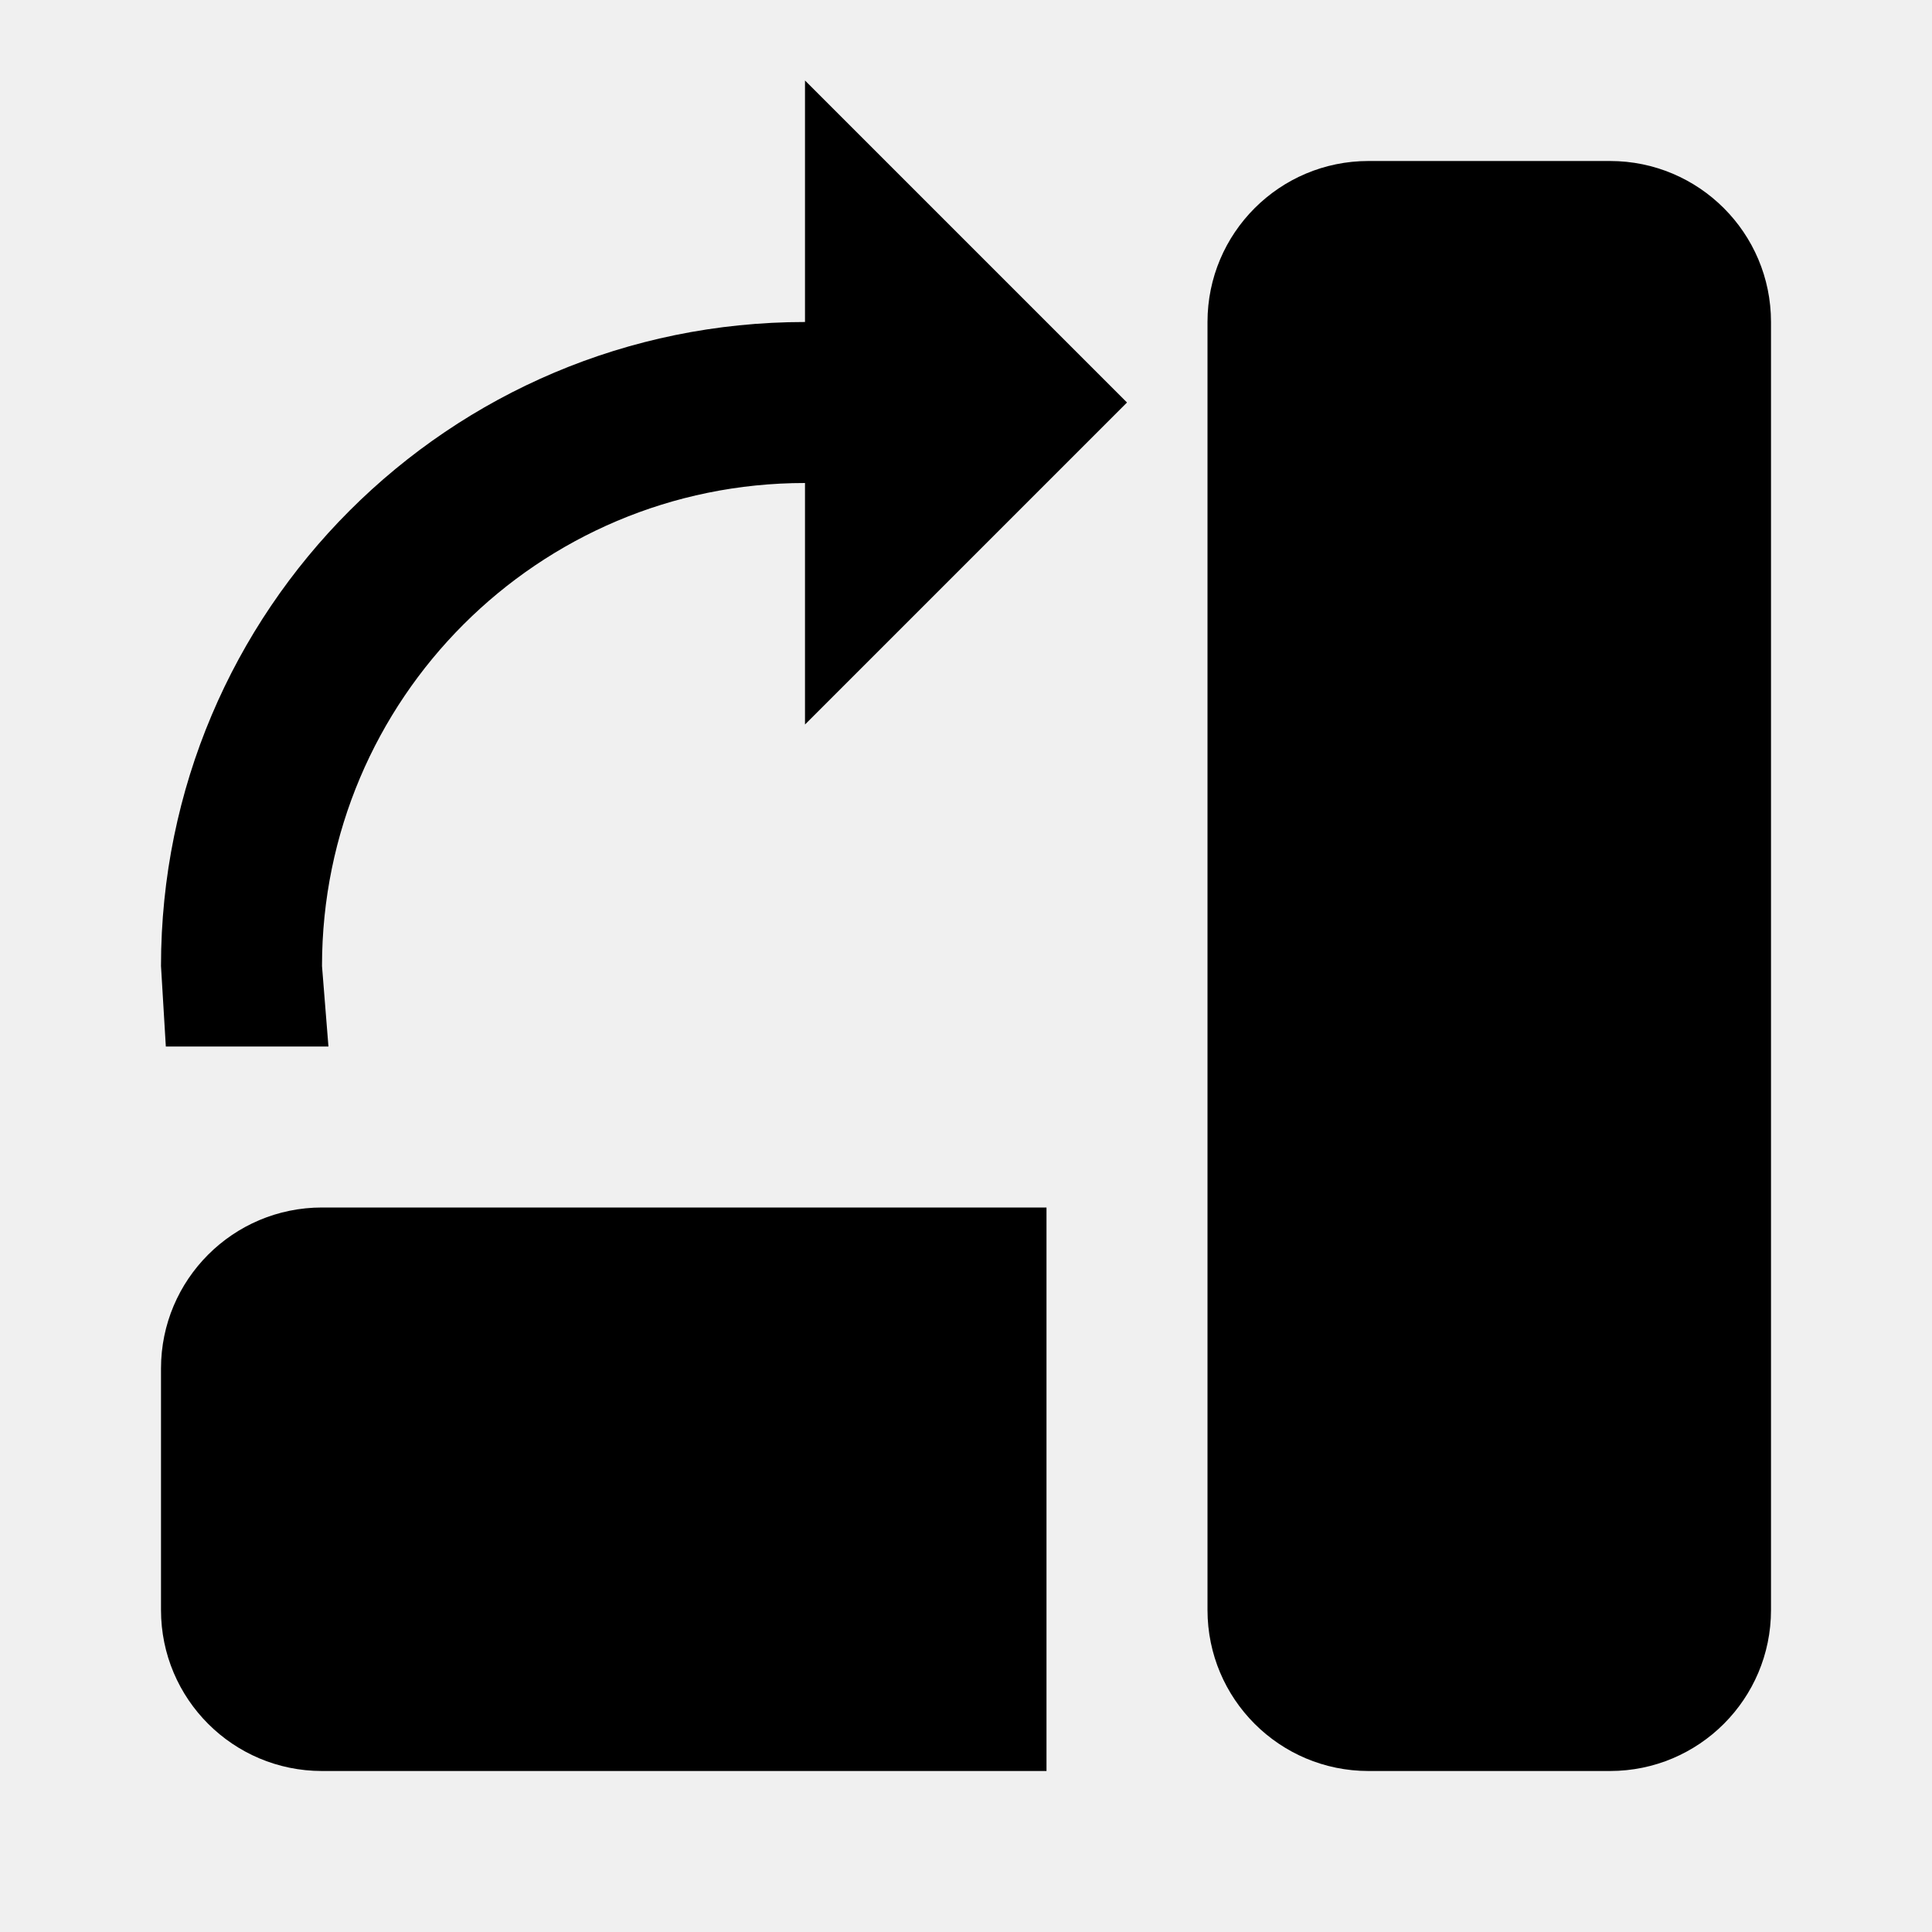
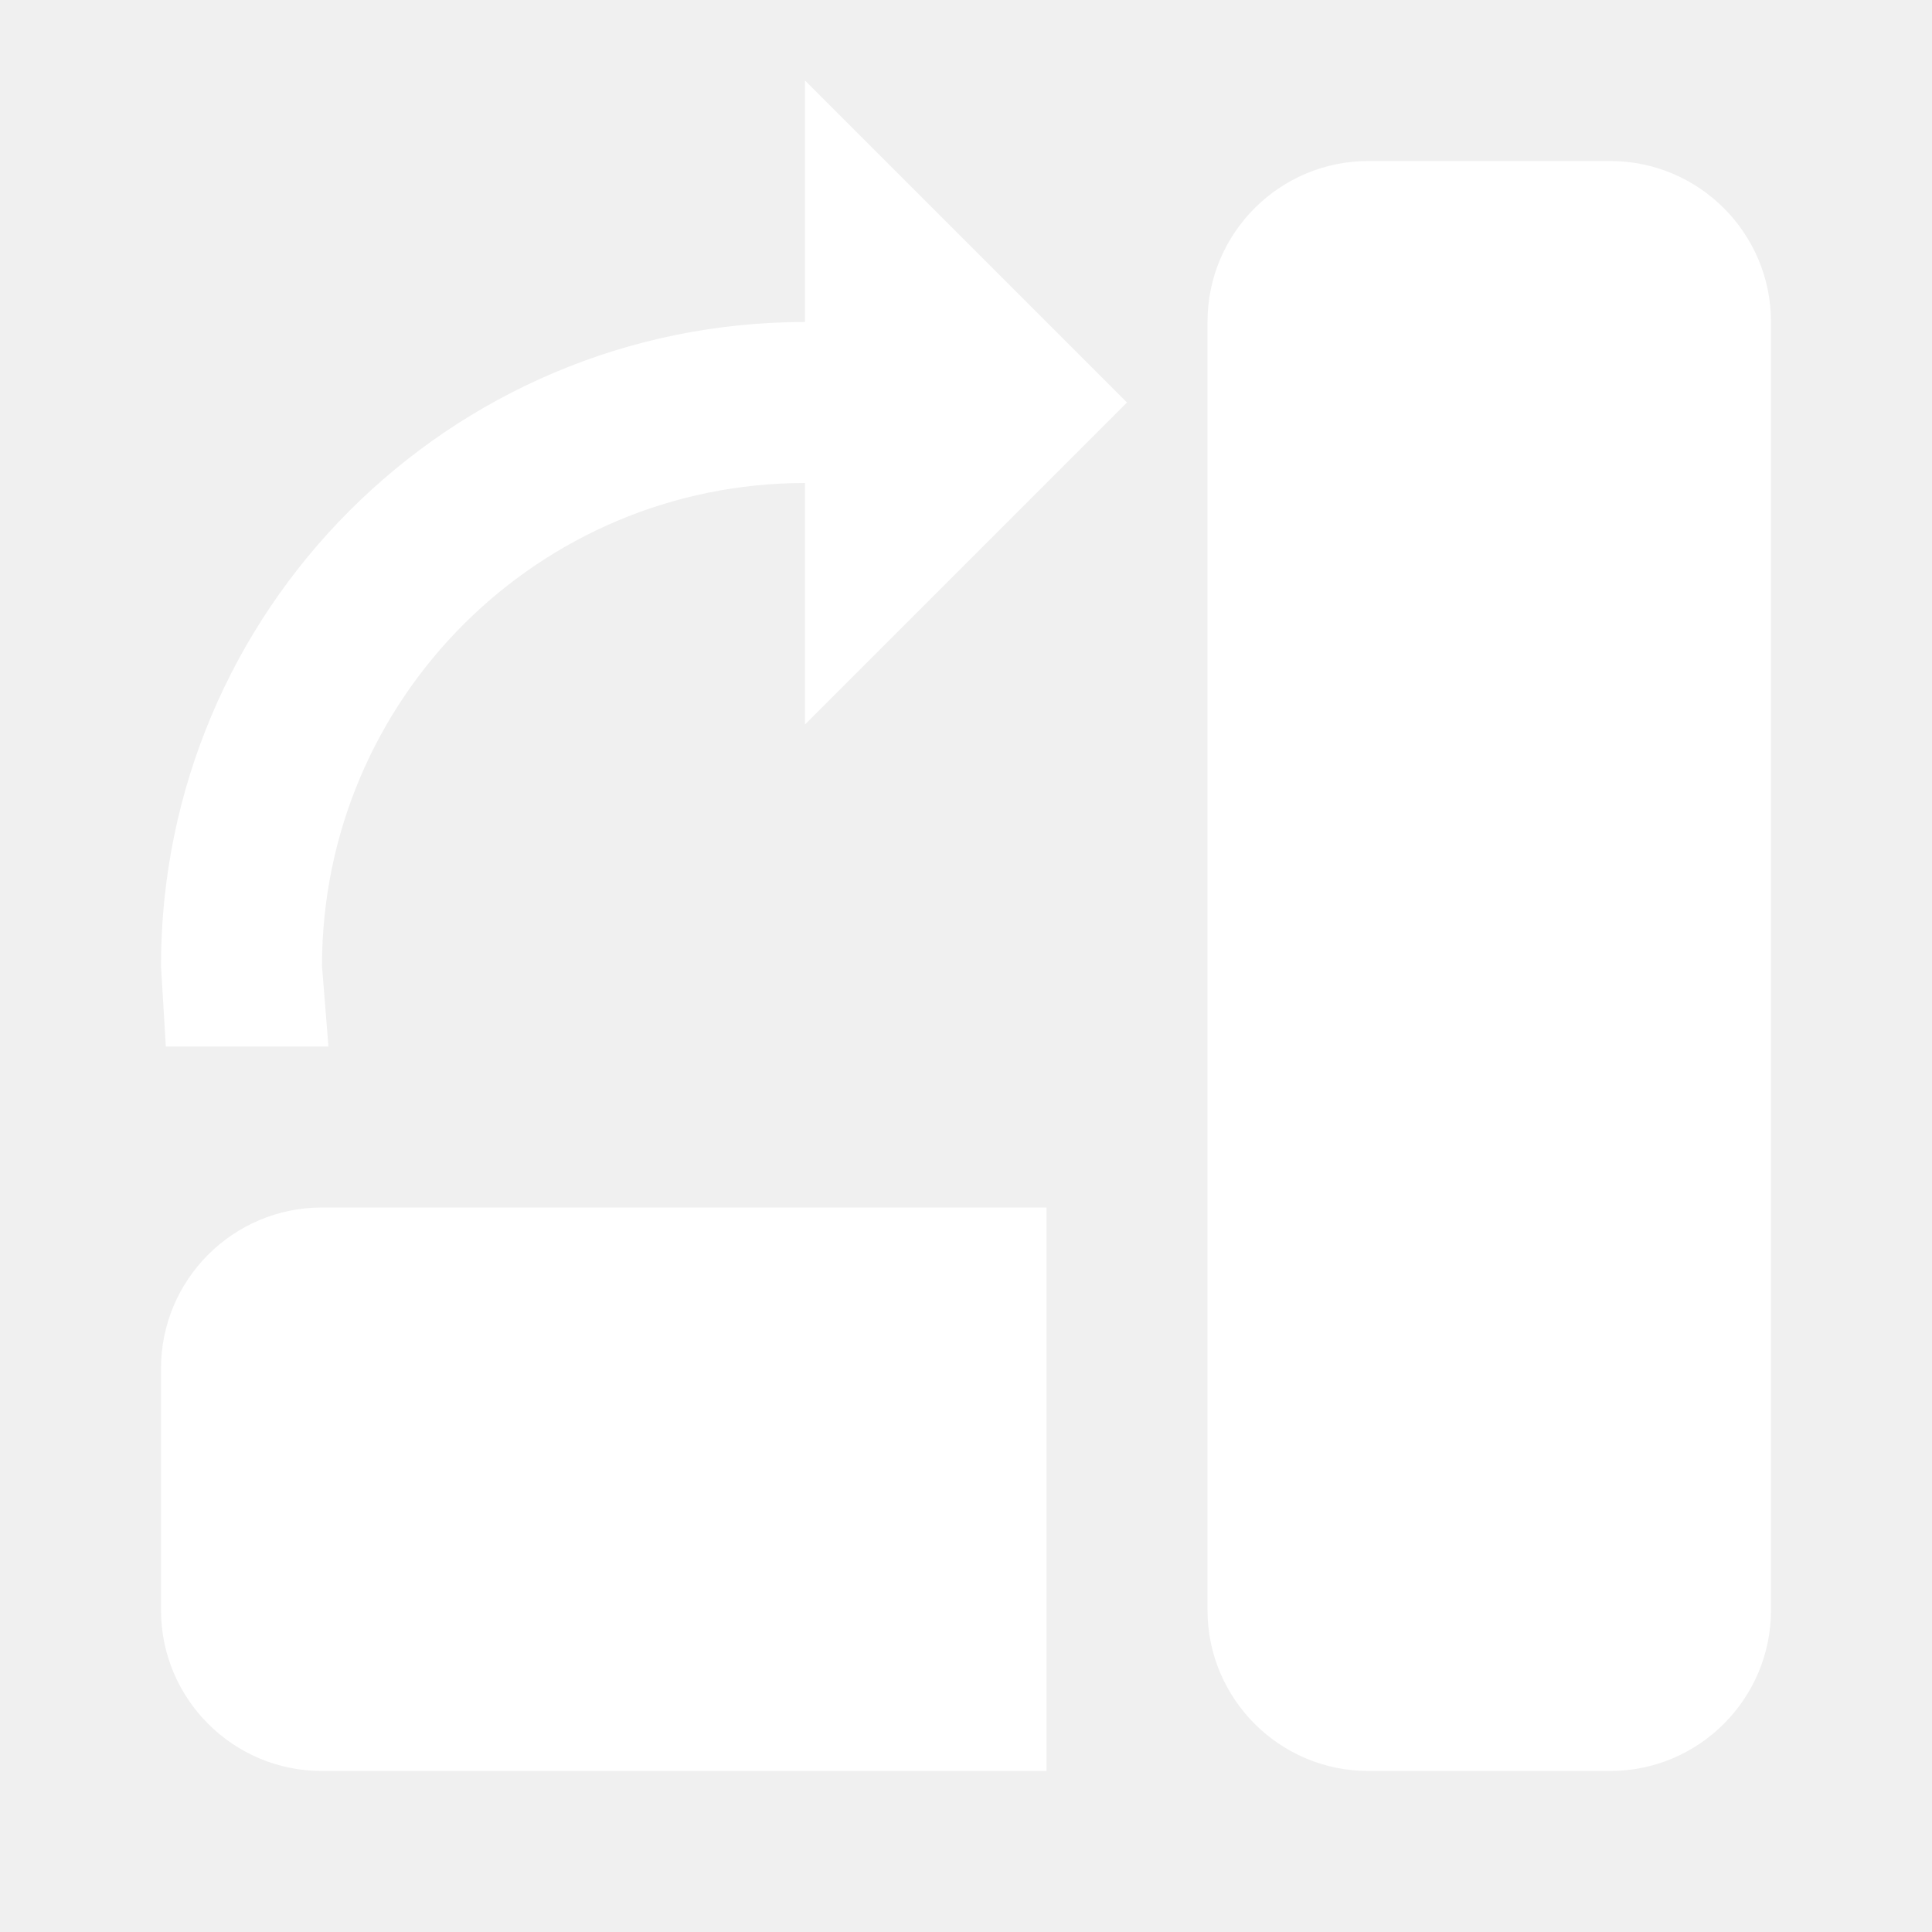
<svg xmlns="http://www.w3.org/2000/svg" width="24" height="24" viewBox="0 0 24 24">
-   <path fill="currentColor" d="M10 4V1l4 4l-4 4V6a6 6 0 0 0-6 6l.08 1H2.06L2 12a8 8 0 0 1 8-8m7-2h3a2 2 0 0 1 2 2v16a2 2 0 0 1-2 2h-3a2 2 0 0 1-2-2V4a2 2 0 0 1 2-2M4 15h9v7H4a2 2 0 0 1-2-2v-3a2 2 0 0 1 2-2" />
+   <path fill="white" d="M10 4V1l4 4l-4 4V6a6 6 0 0 0-6 6l.08 1H2.06L2 12a8 8 0 0 1 8-8m7-2h3a2 2 0 0 1 2 2v16a2 2 0 0 1-2 2h-3a2 2 0 0 1-2-2V4a2 2 0 0 1 2-2M4 15h9v7H4a2 2 0 0 1-2-2v-3a2 2 0 0 1 2-2" />
</svg>
